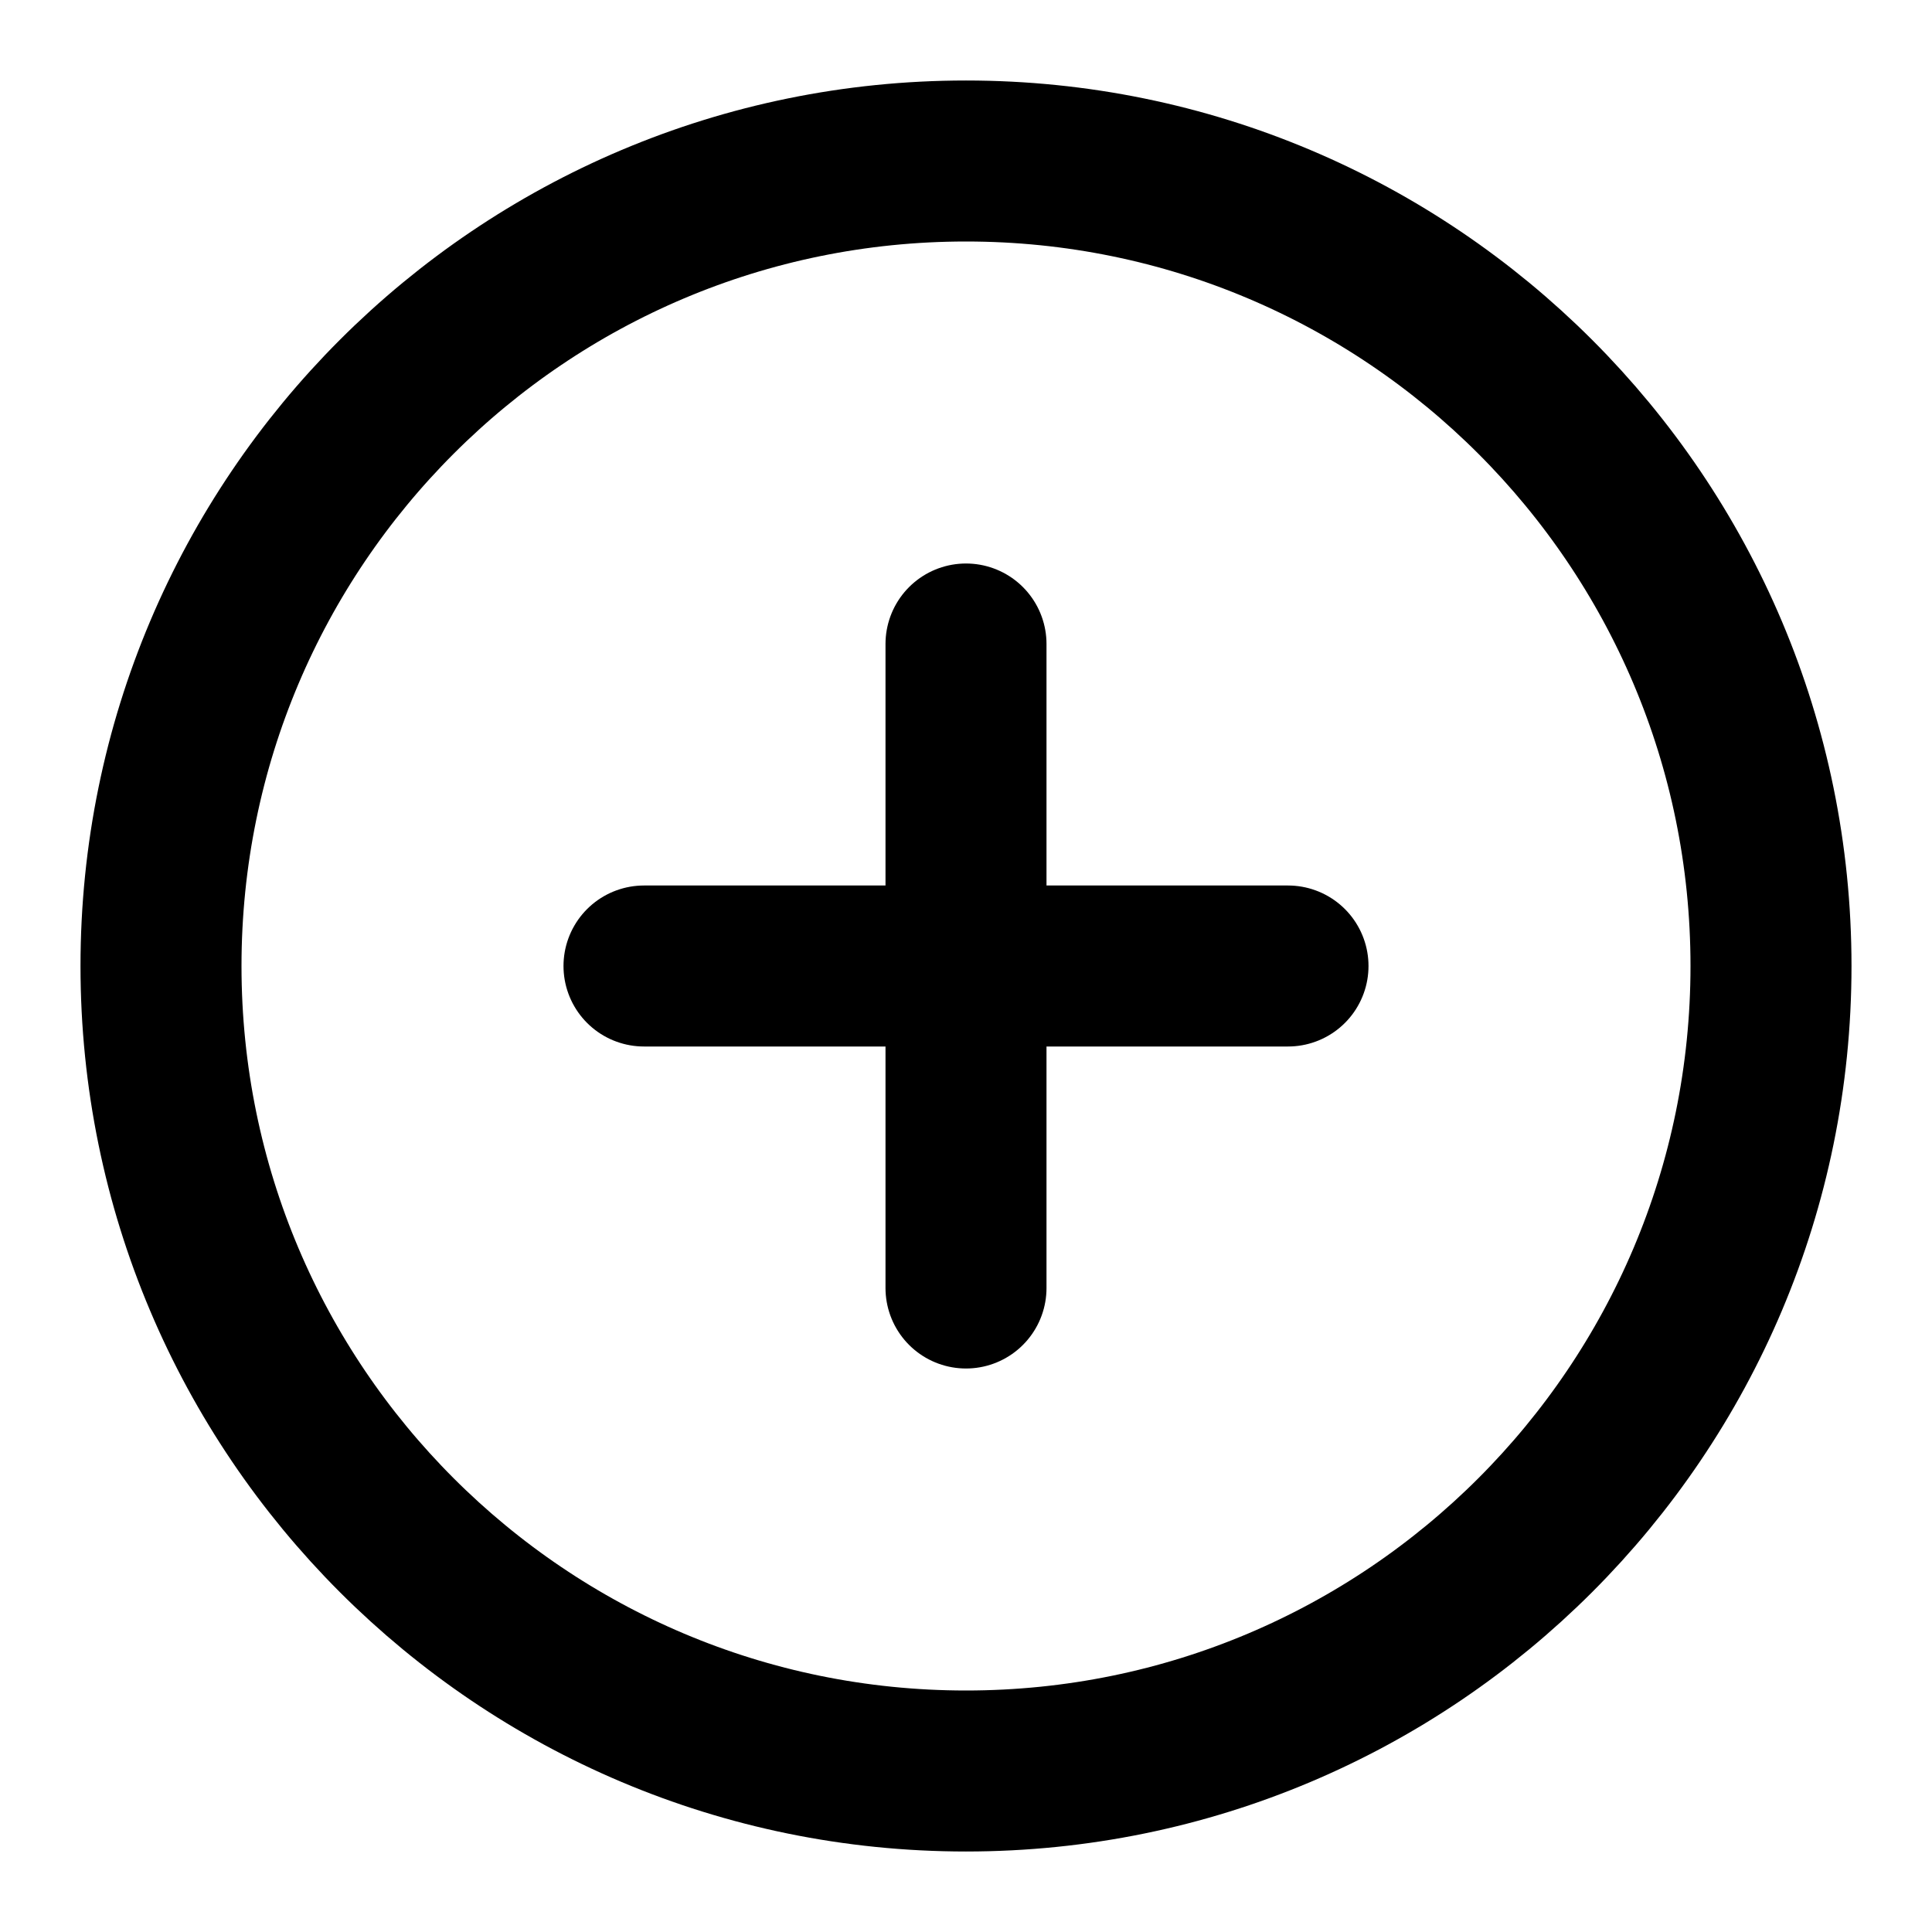
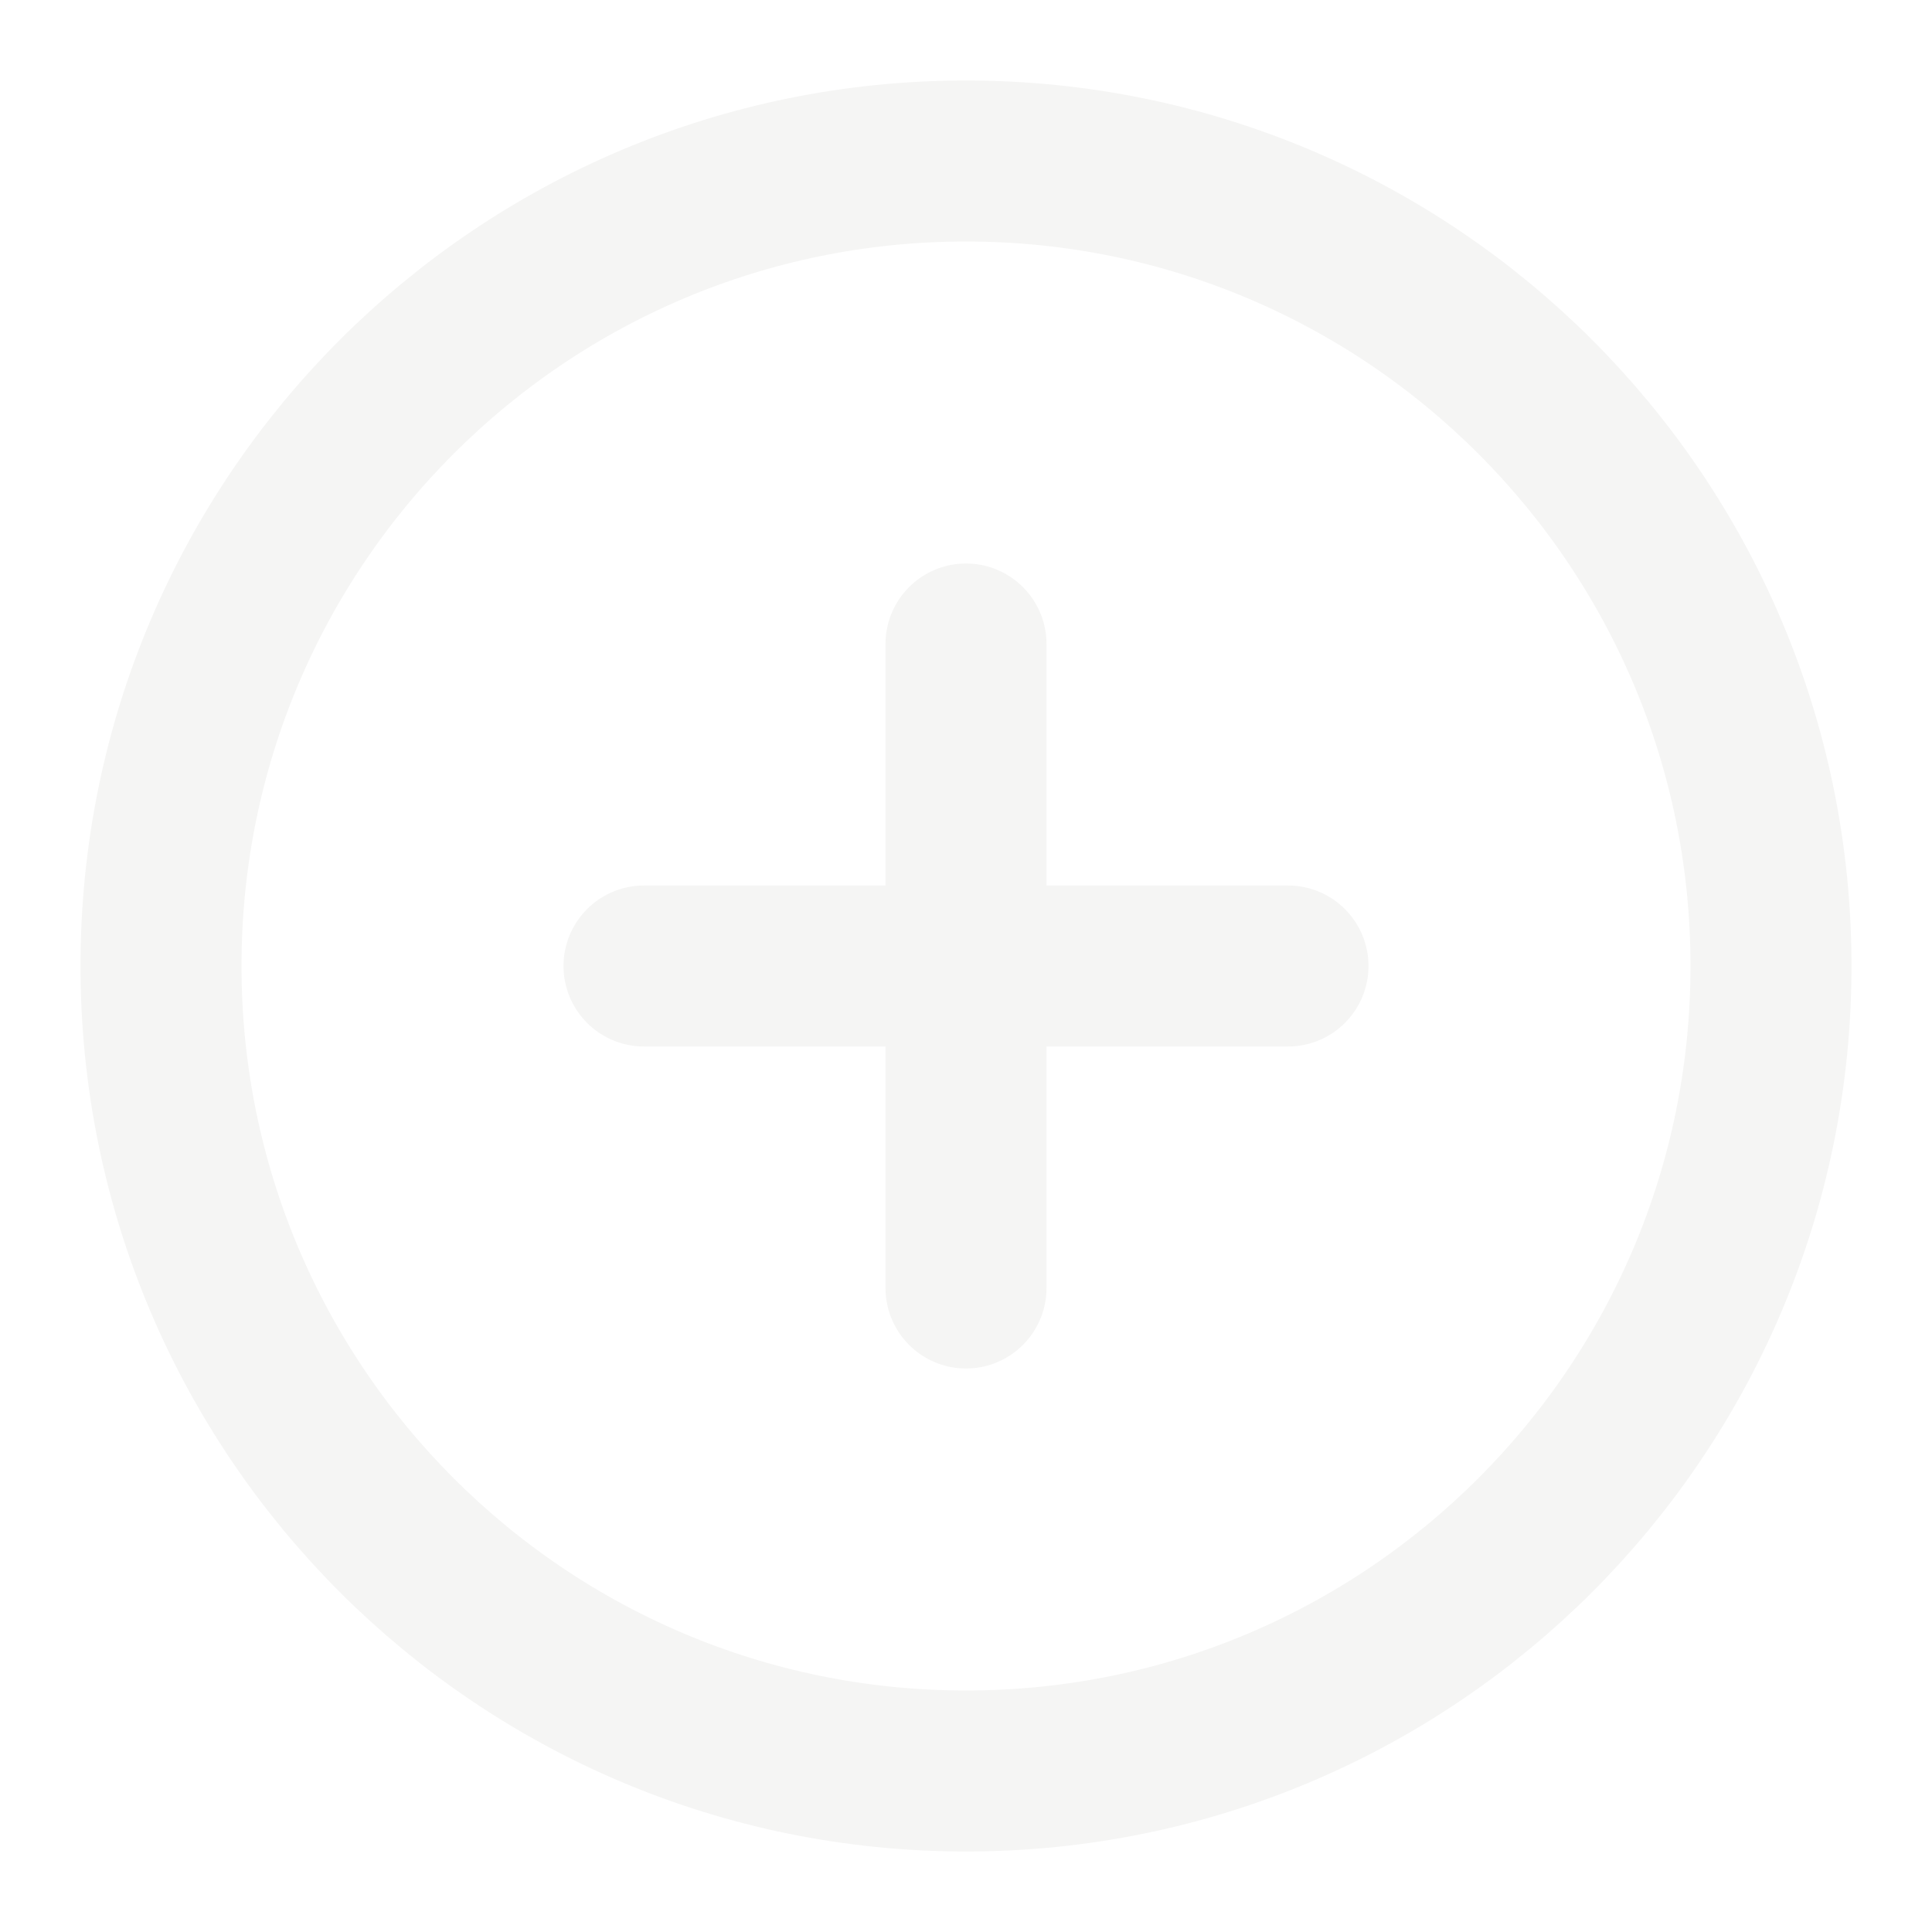
- <svg xmlns="http://www.w3.org/2000/svg" width="24" height="24" viewBox="0 0 24 24" fill="none" stroke="currentColor" stroke-width="2" stroke-linecap="round" stroke-linejoin="round" class="feather feather-plus-circle">
+ <svg xmlns="http://www.w3.org/2000/svg" width="24" height="24" viewBox="0 0 24 24" fill="none" stroke="#F5F5F4" stroke-width="2" stroke-linecap="round" stroke-linejoin="round" class="feather feather-plus-circle">
  <circle cx="12" cy="12" r="10" />
  <line x1="12" y1="8" x2="12" y2="16" />
  <line x1="8" y1="12" x2="16" y2="12" />
</svg>
